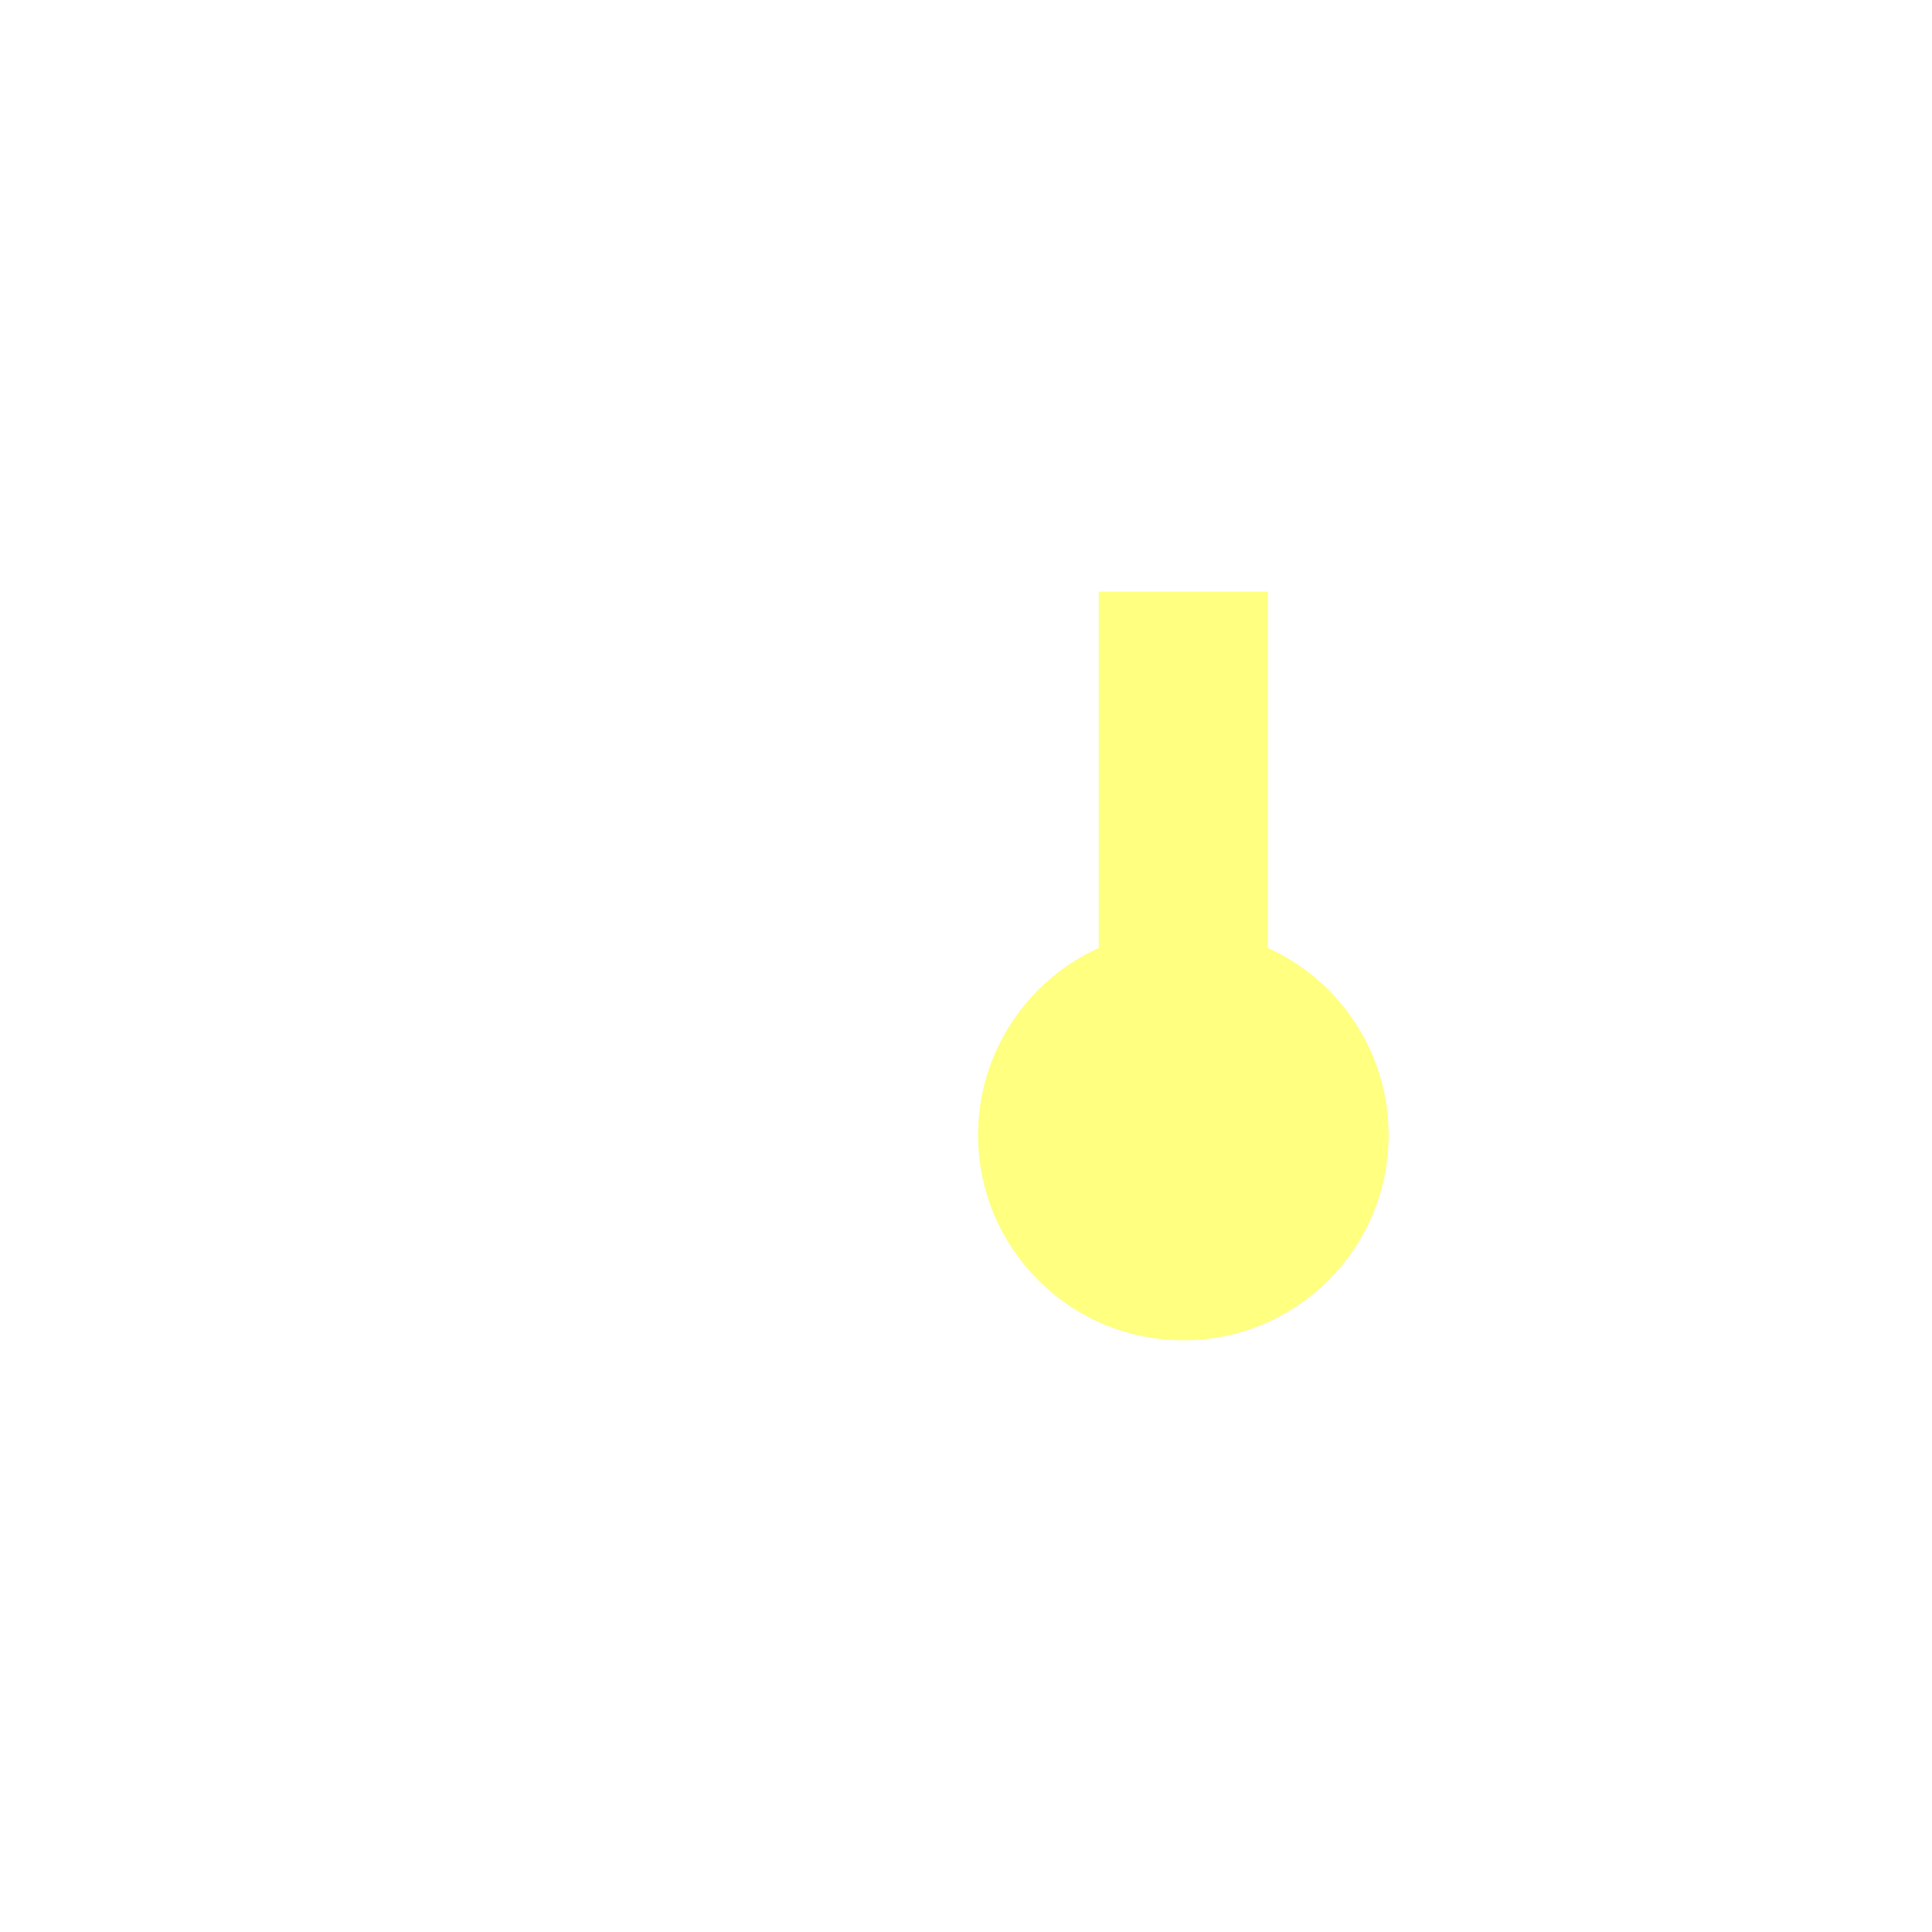
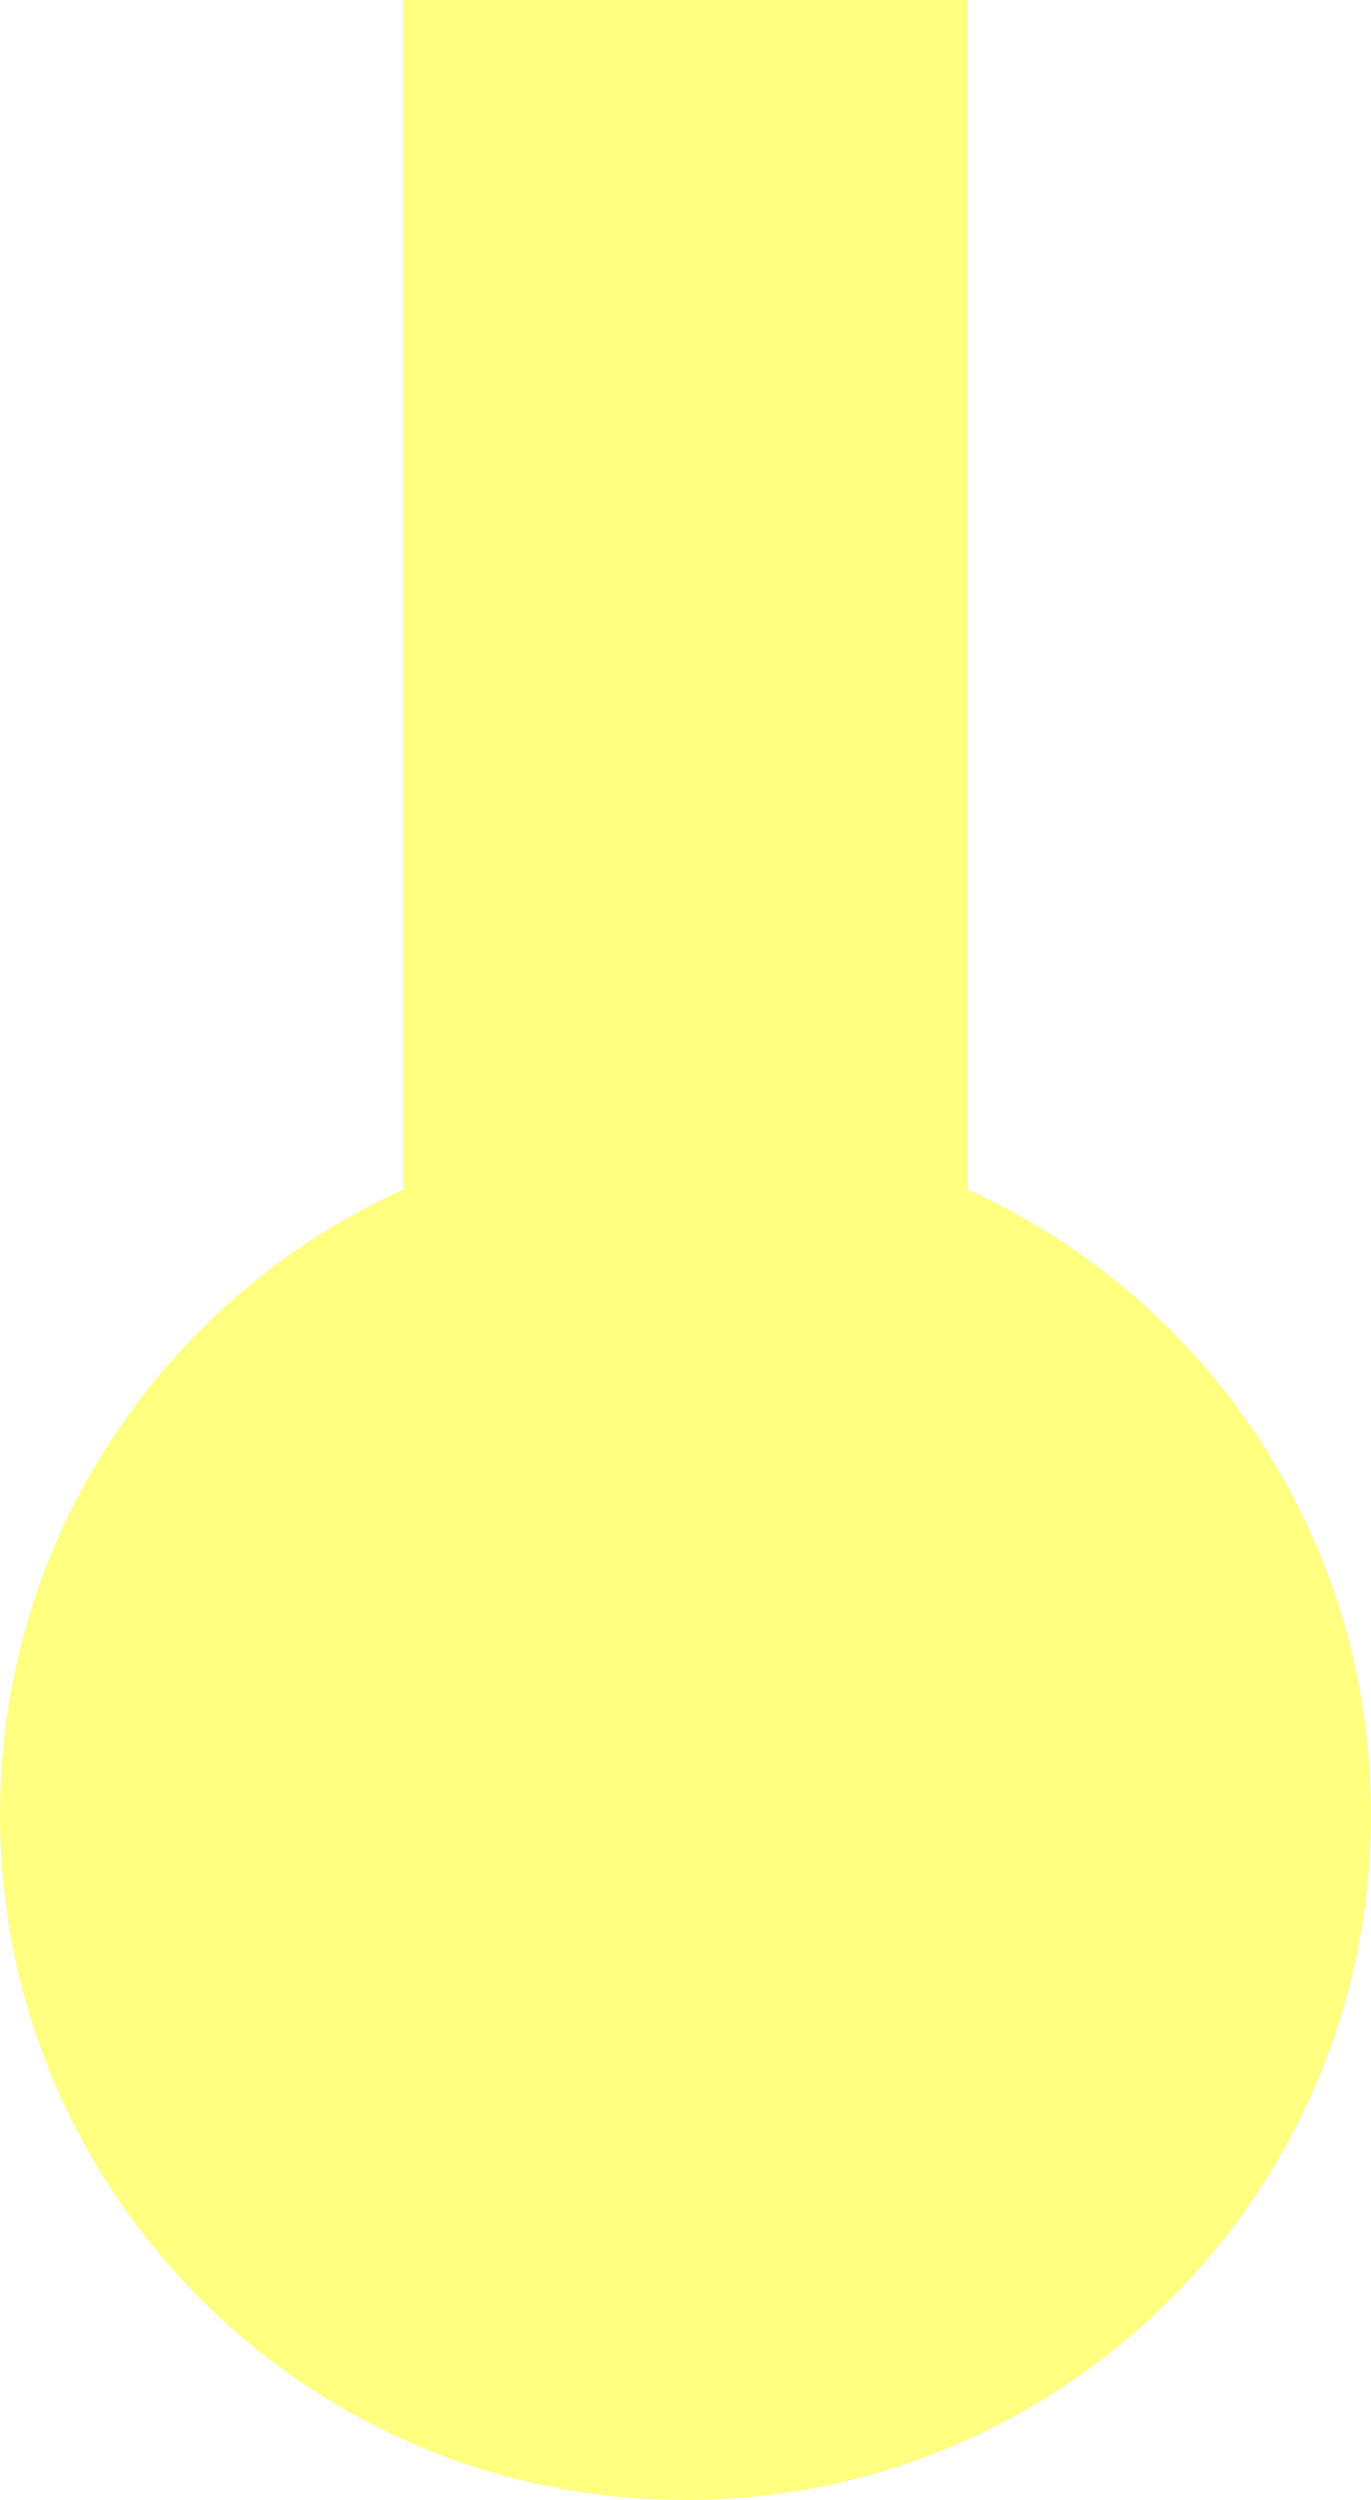
- <svg id="G*MPNEC---****X" width="400px" height="400px" viewBox="0 0 400 400">
-   <g transform="translate(45 0)">
-     <svg viewBox="0 0 400 400" id="_0.G-M-C---------X" width="400px" height="400px">
-       <circle cx="200" cy="235" r="40" transform="matrix(1 0 0 1 0 0) translate(160 220) scale(1 1) translate(-160 -220)" style="fill:rgb(255,255,128);stroke:rgb(255,255,128);stroke-width:5" />
-       <polyline points="185,199.75 185,125 215,125 215,199.75" style="fill:rgb(255,255,128);stroke:rgb(255,255,128);stroke-width:5" />
+ <svg xmlns="http://www.w3.org/2000/svg" id="G*MPNEC---****X" width="85" height="155" viewBox="0 0 85 155" version="1.1">
+   <defs id="defs3117" />
+   <g transform="translate(-157.5,-122.5)" id="g3106">
+     <svg viewBox="0 0 400 400" id="_0.G-M-C---------X" width="400" height="400" version="1.1">
+       <circle cx="200" cy="235" r="40" style="fill:#ffff80;stroke:#ffff80;stroke-width:5" id="circle3109" d="m 240,235 c 0,22.091 -17.909,40 -40,40 -22.091,0 -40,-17.909 -40,-40 0,-22.091 17.909,-40 40,-40 22.091,0 40,17.909 40,40 z" />
+       <polyline points="185,199.75 185,125 215,125 215,199.75" style="fill:#ffff80;stroke:#ffff80;stroke-width:5" id="polyline3111" />
    </svg>
  </g>
</svg>
